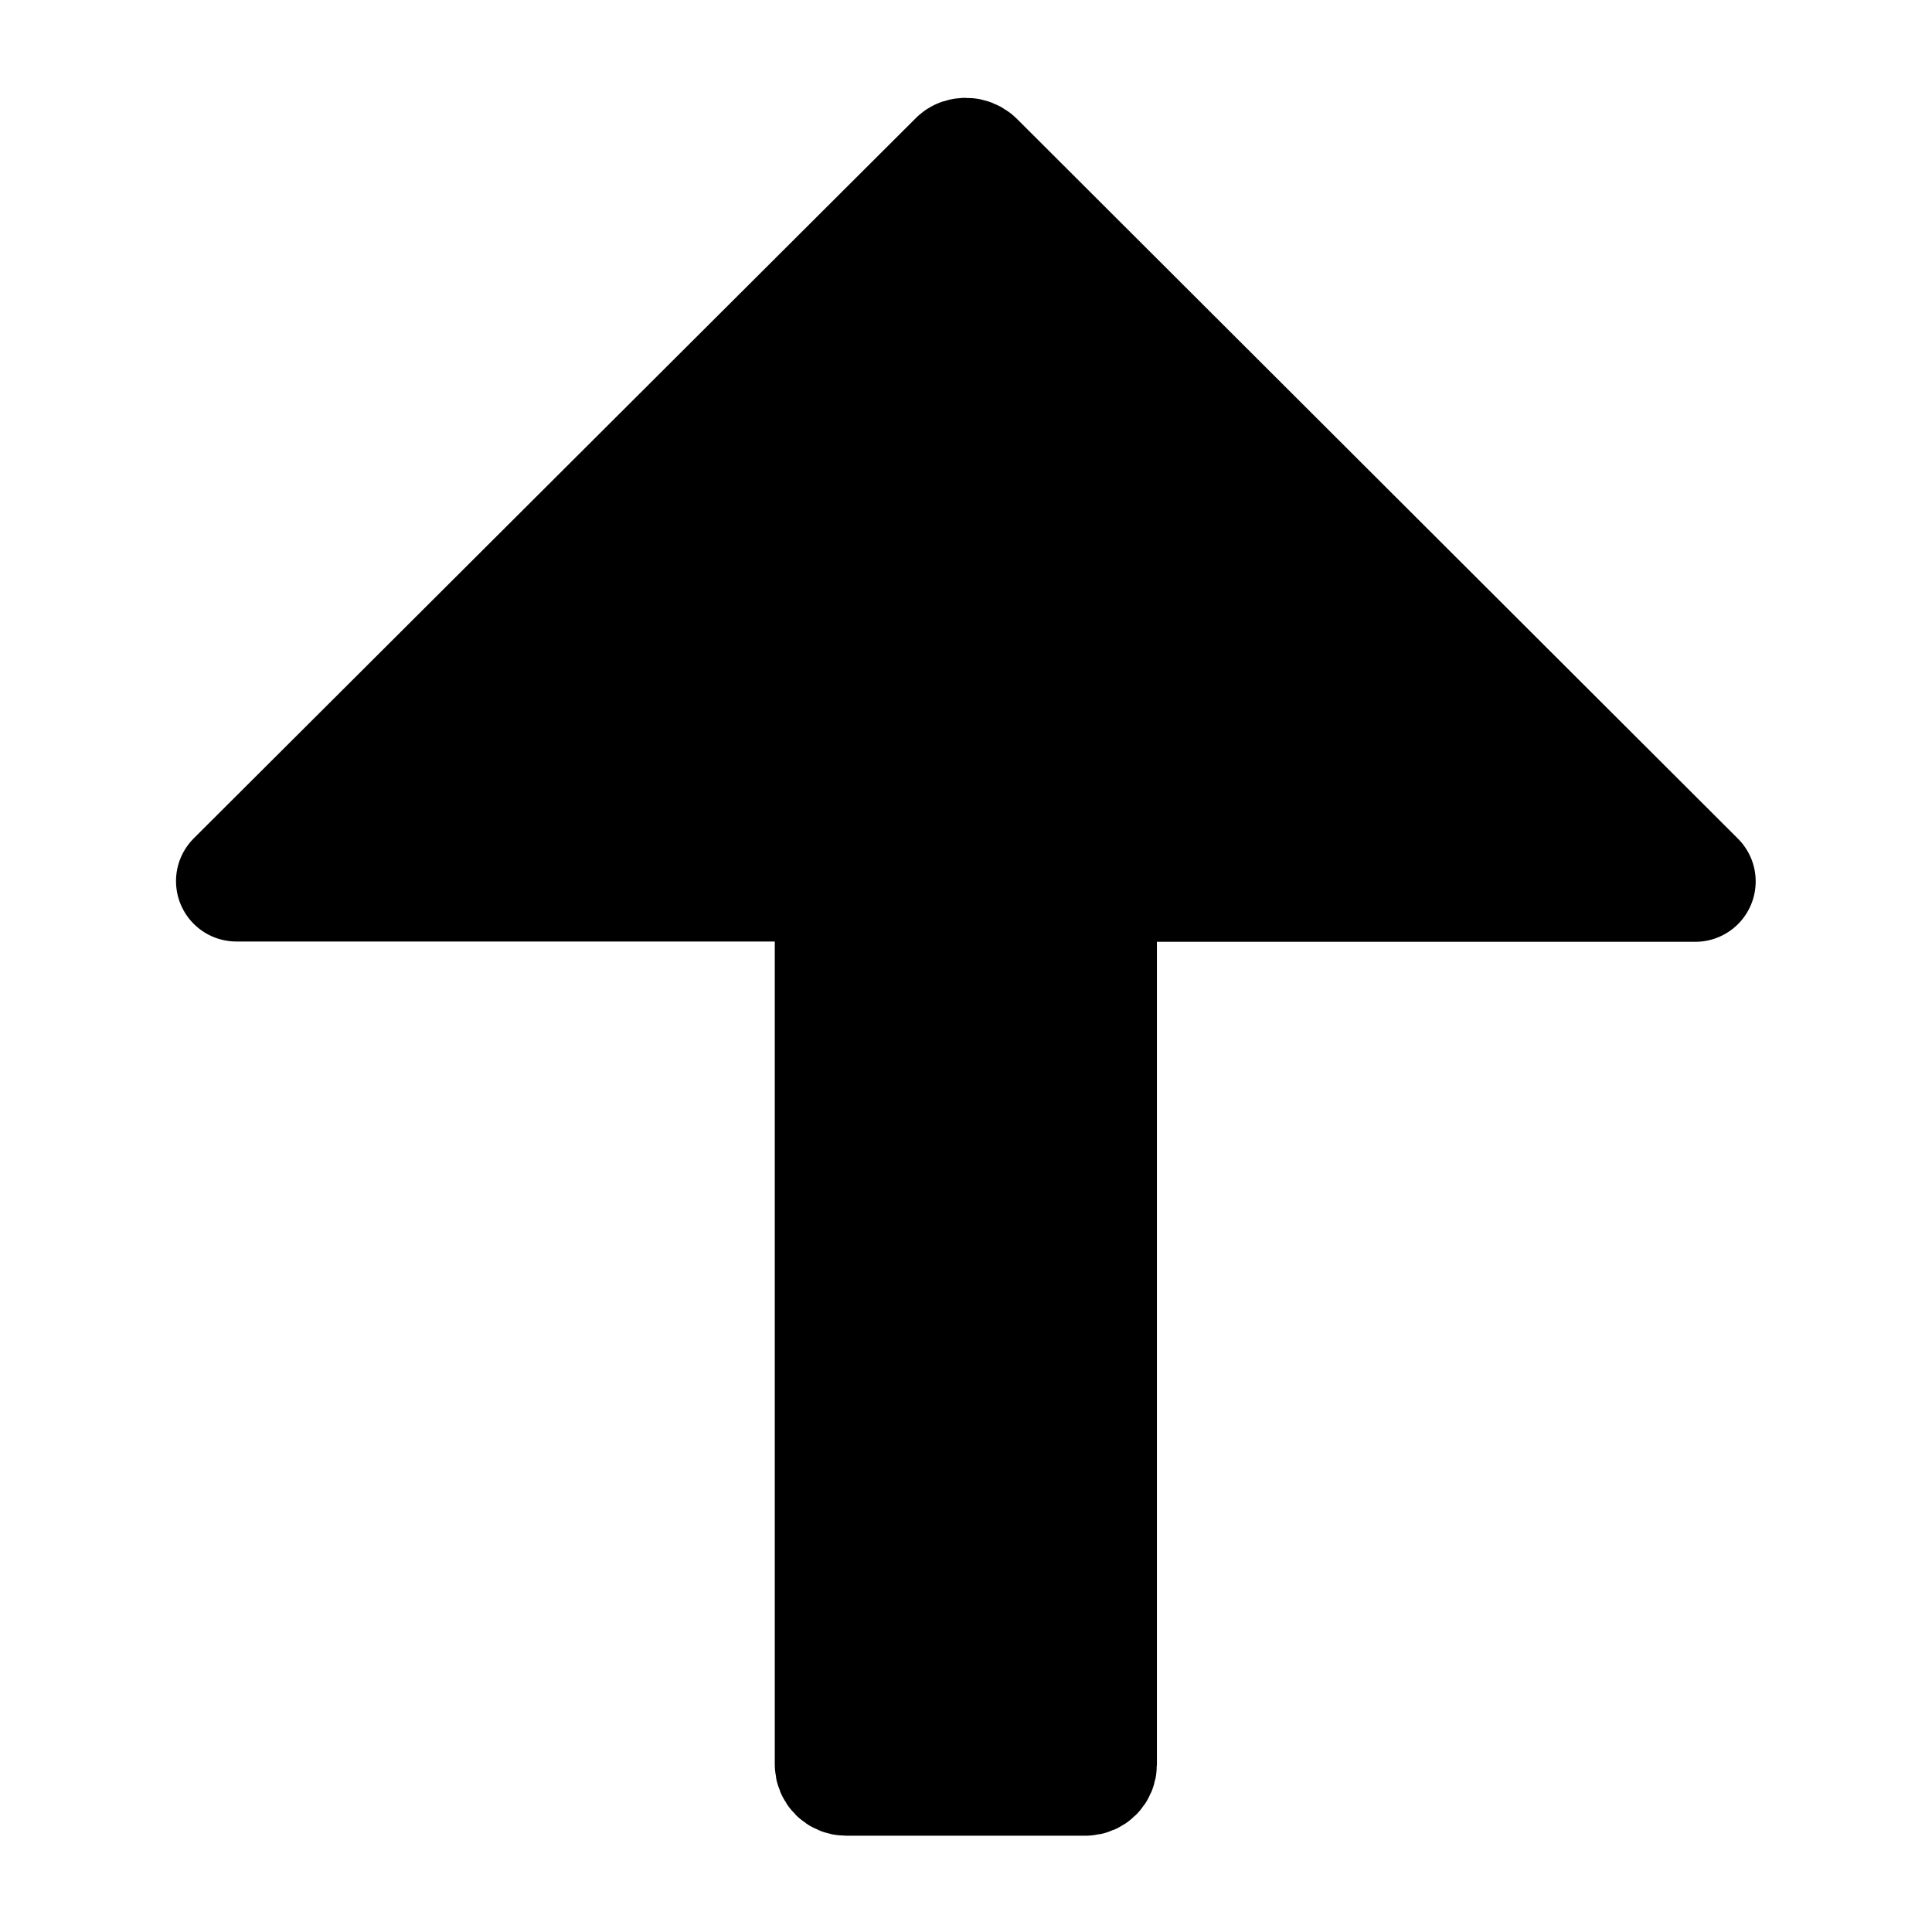
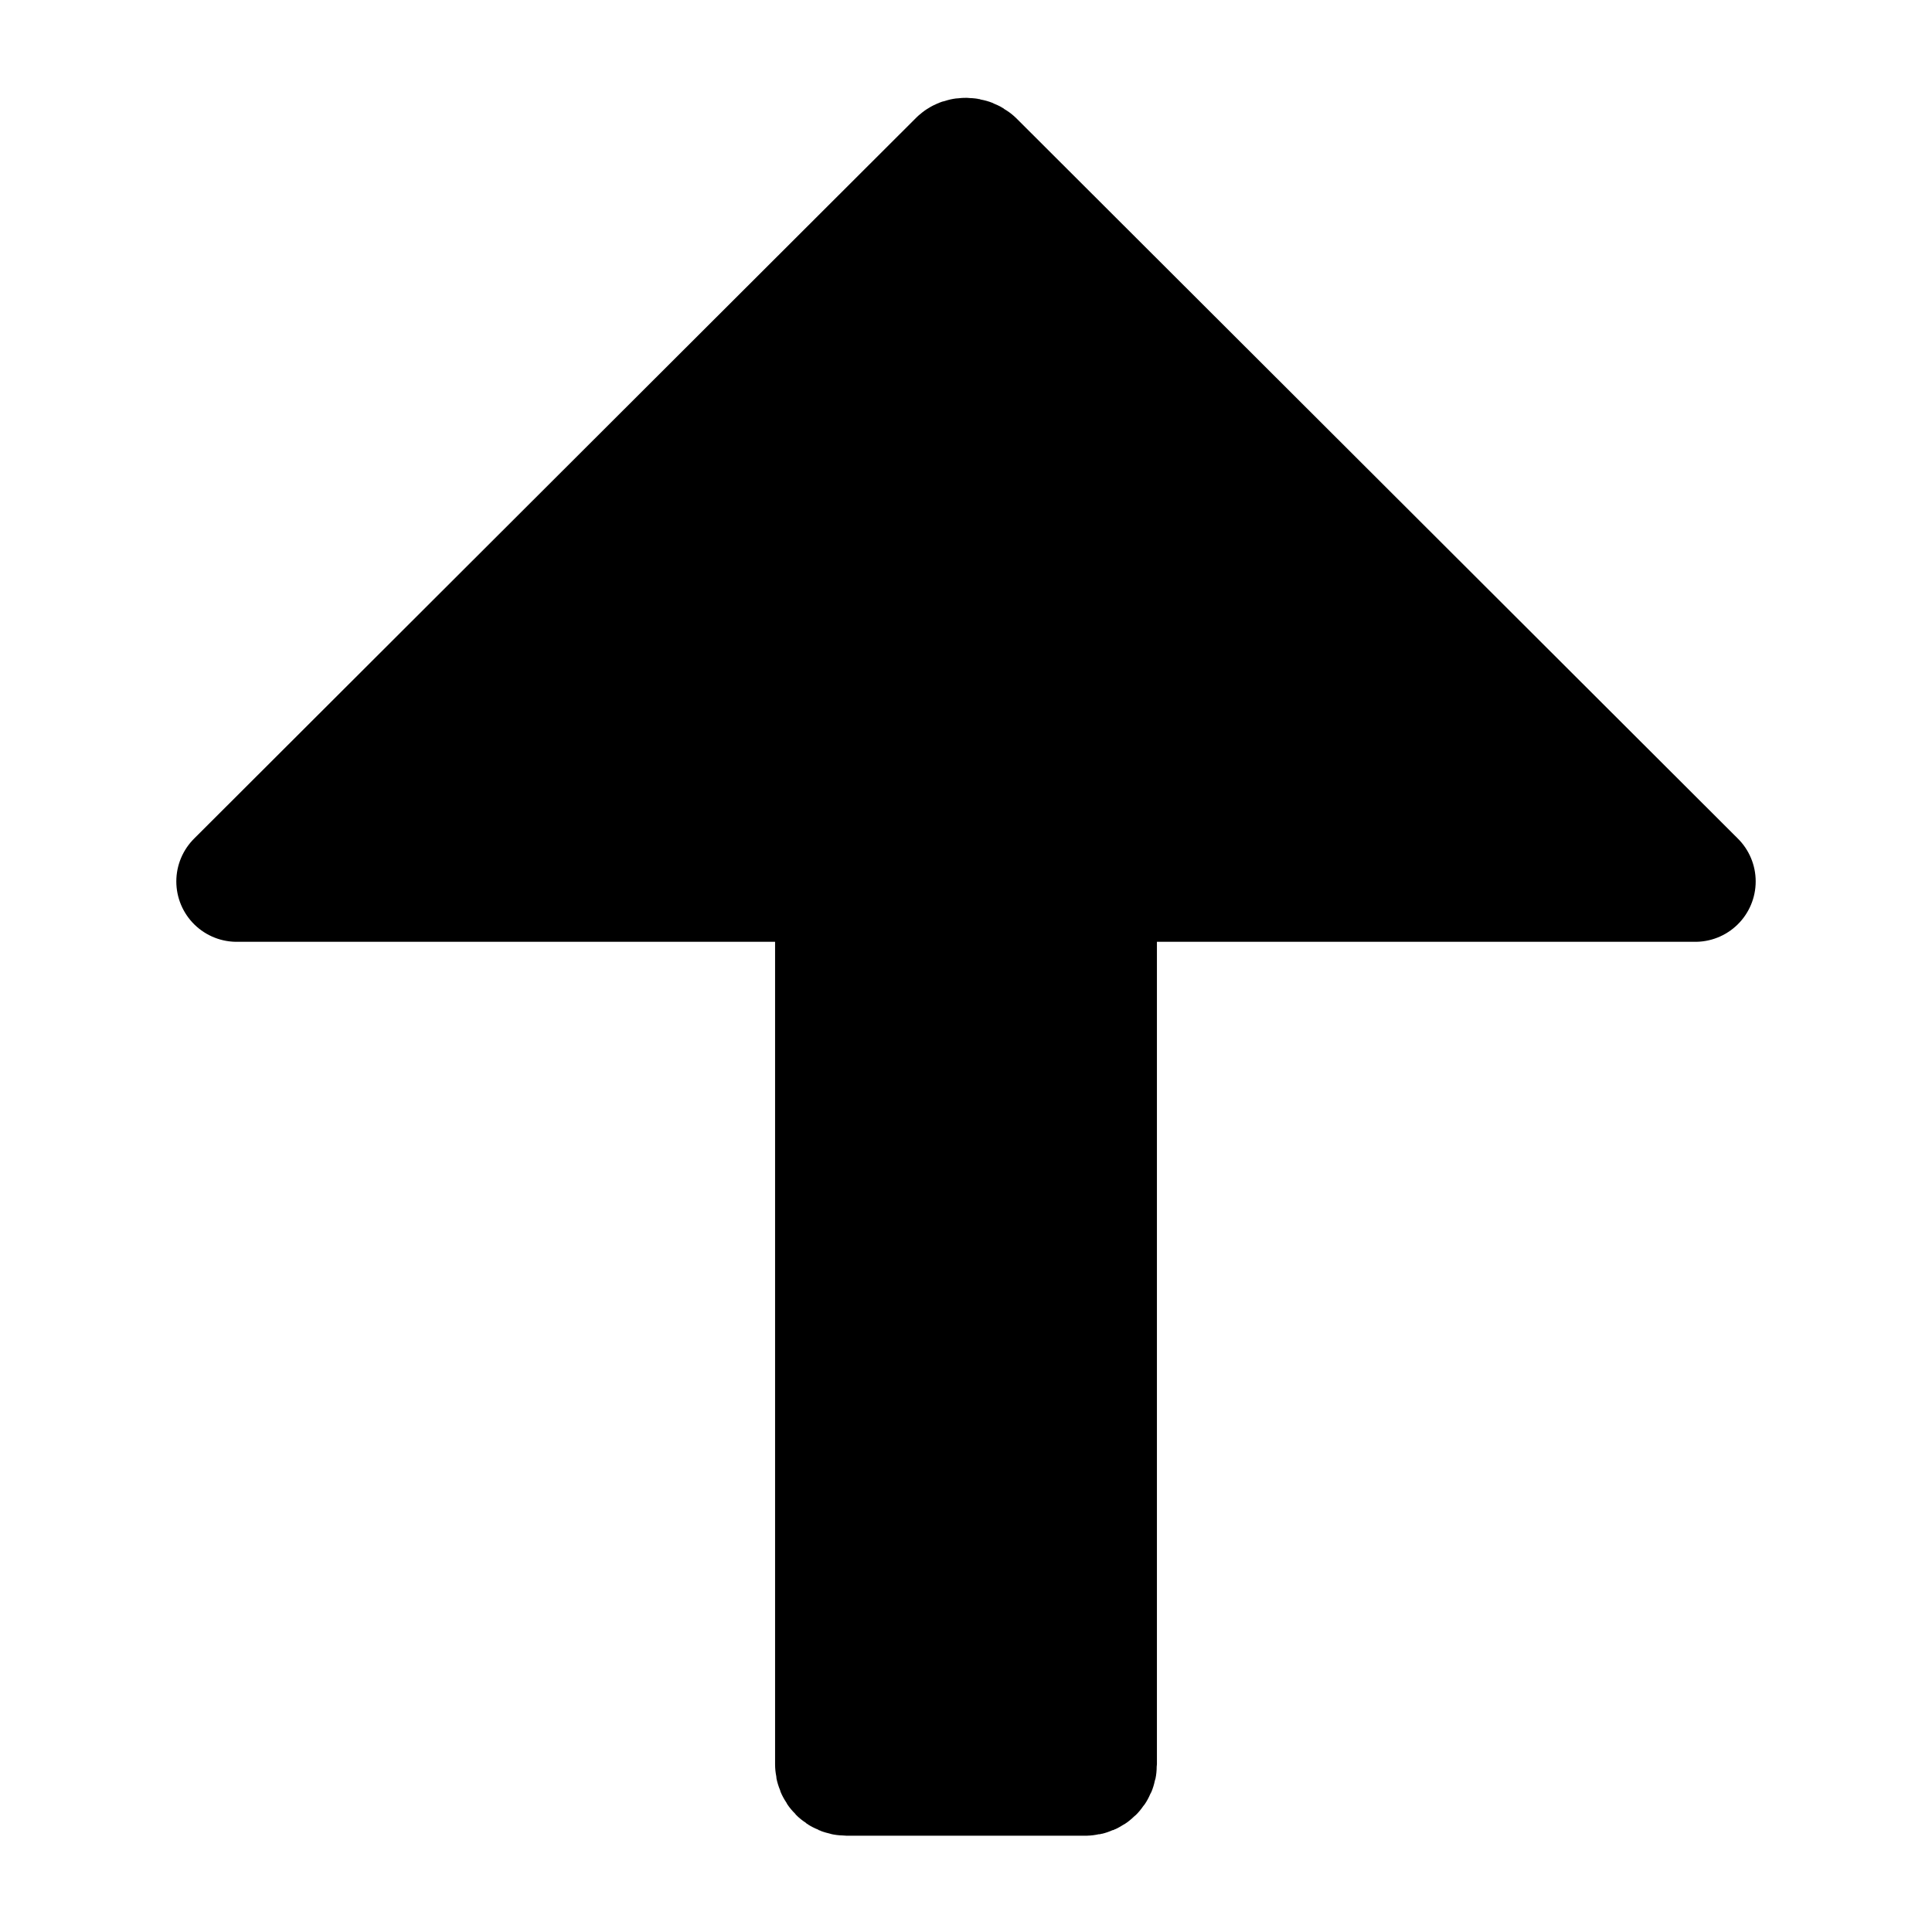
<svg xmlns="http://www.w3.org/2000/svg" width="24" height="24" viewBox="0 0 6.35 6.35">
-   <path d="M3.175.52c-.009 0-.019.002-.026.01l-2.372 2.366h1.968v2.903c0 .02.016.036.036.036h.787c.02 0 .036-.016.036-.036V2.897h1.968L3.201.53C3.194.524 3.184.52 3.175.52z" stroke="#000" stroke-linejoin="round" stroke-width=".397" />
+   <path d="M3.175.52c-.01 0-.019.002-.026.01L.778 2.897h1.968v2.902c0 .02.016.036.036.036h.786c.02 0 .036-.016.036-.036V2.897h1.968L3.201.53a.04.04 0 0 0-.026-.01z" stroke="#000" stroke-linejoin="round" stroke-width=".397" />
</svg>
